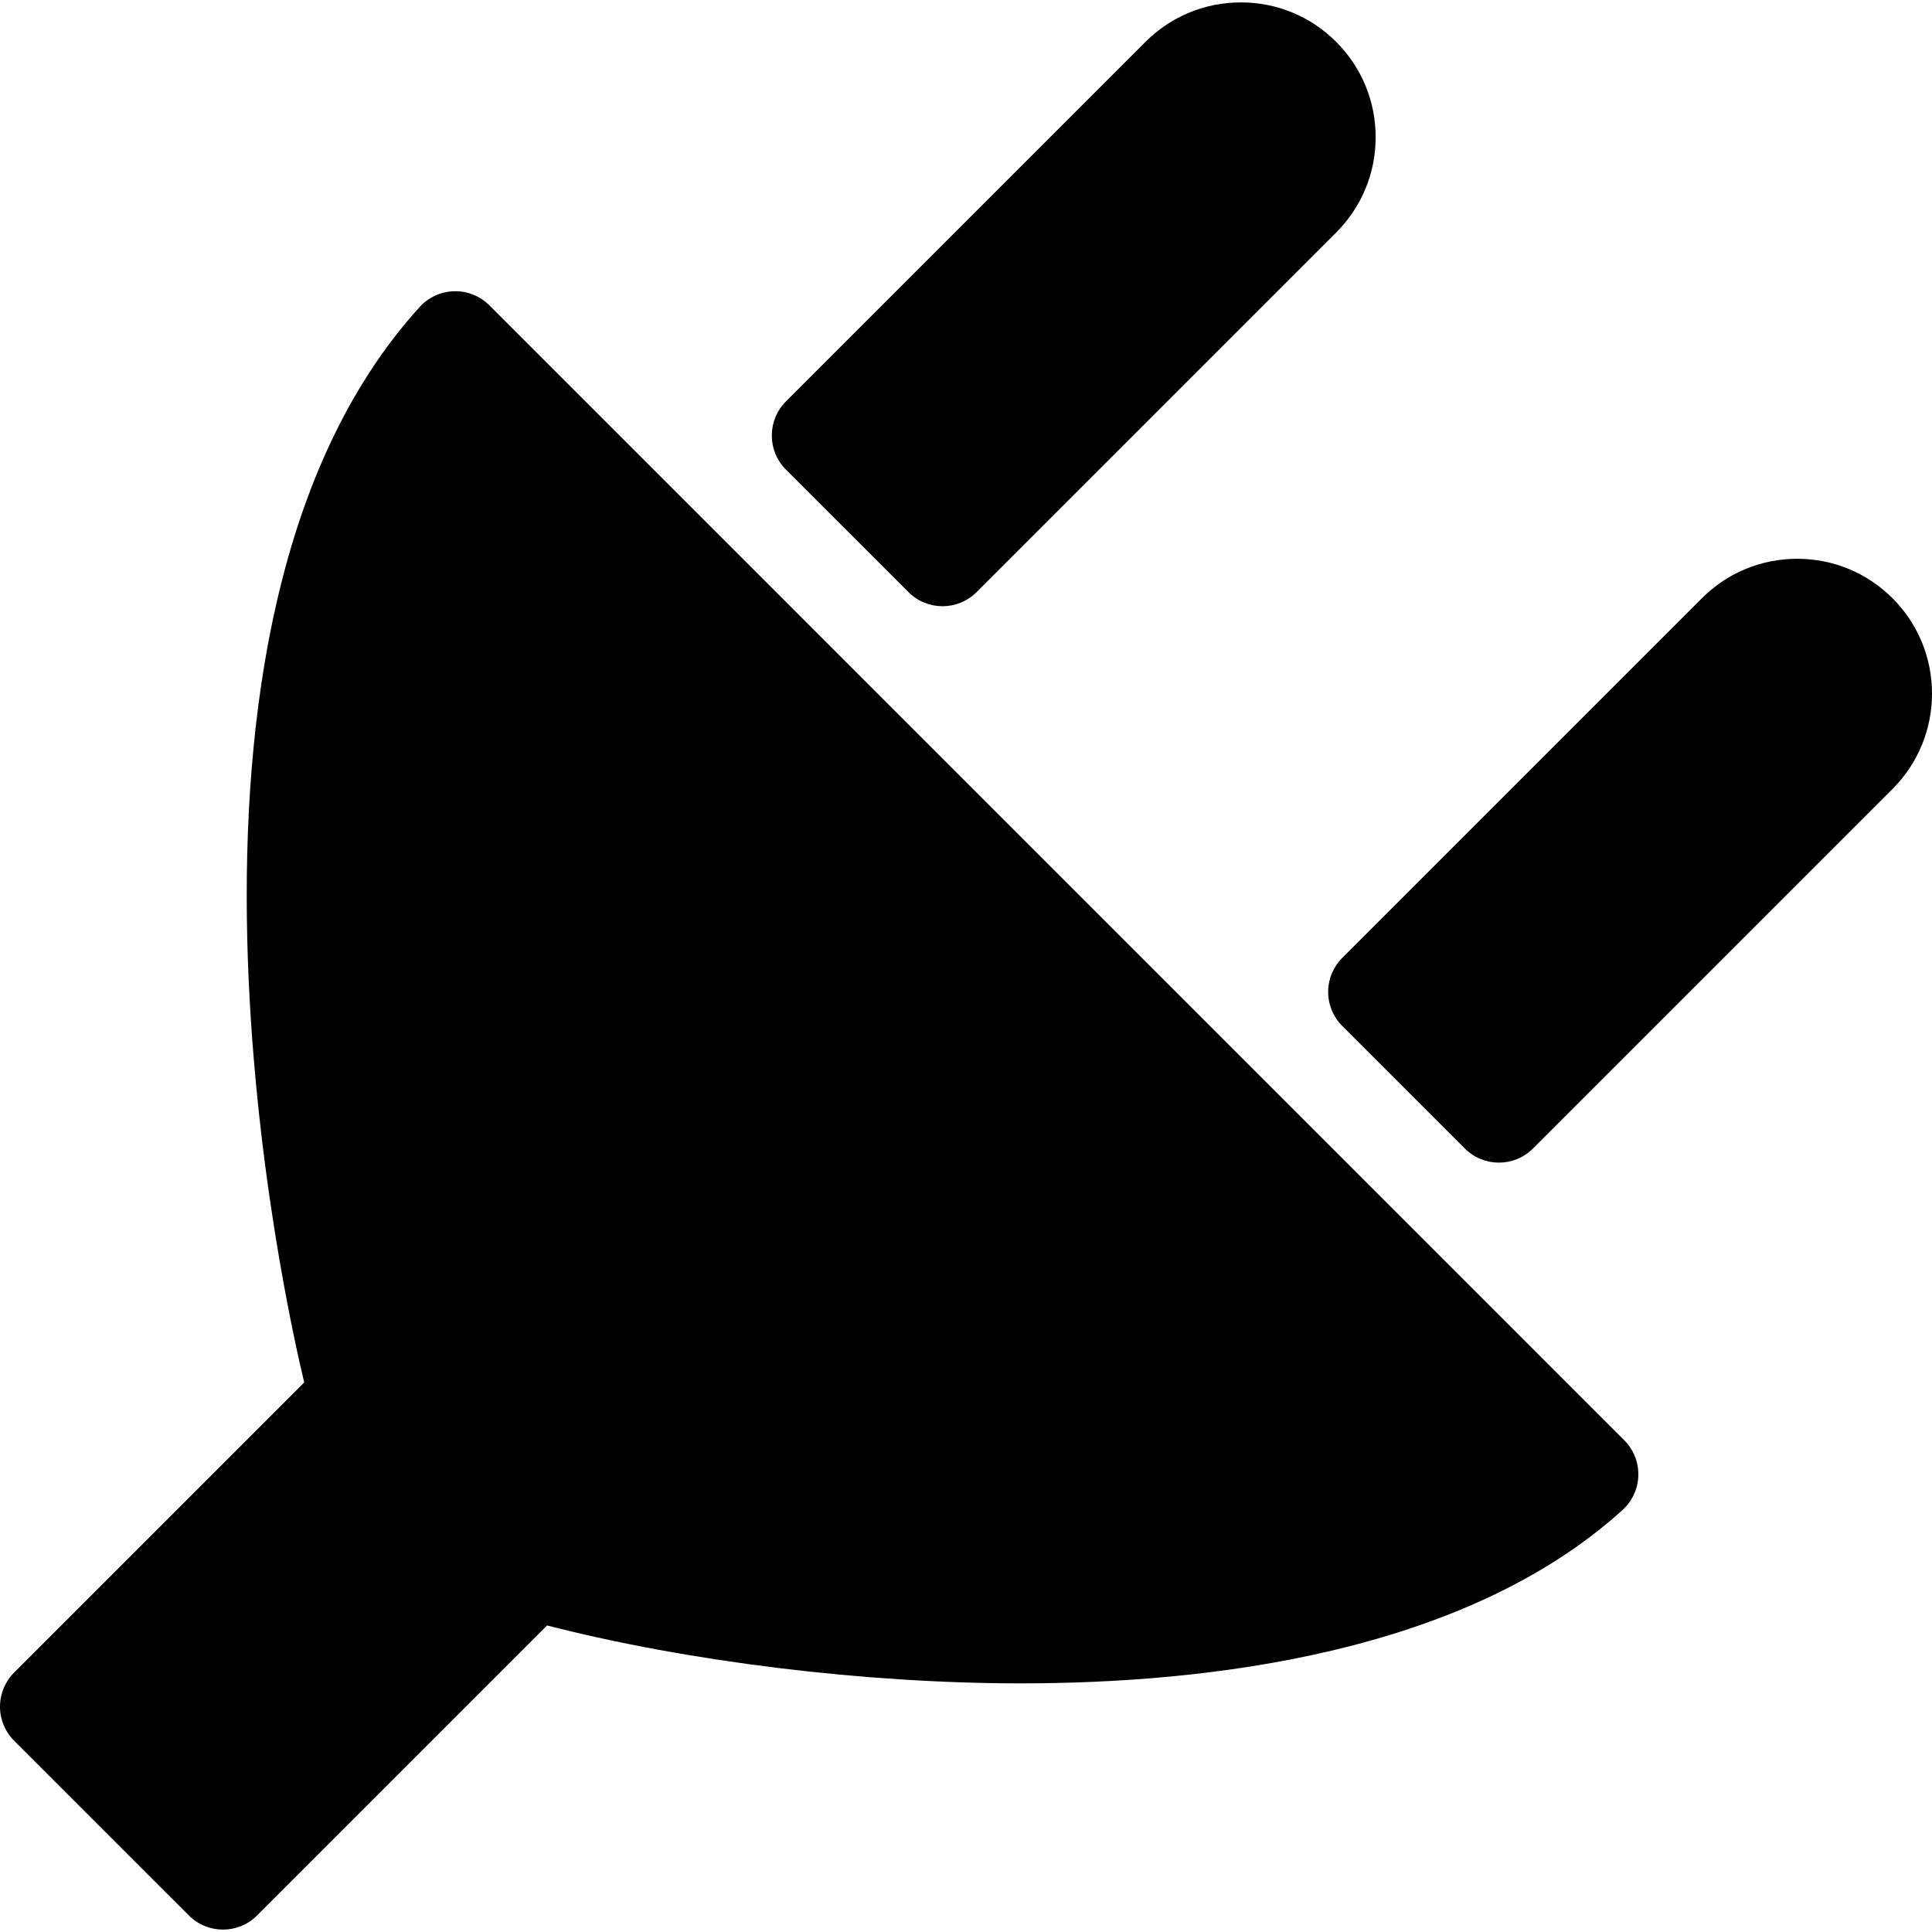
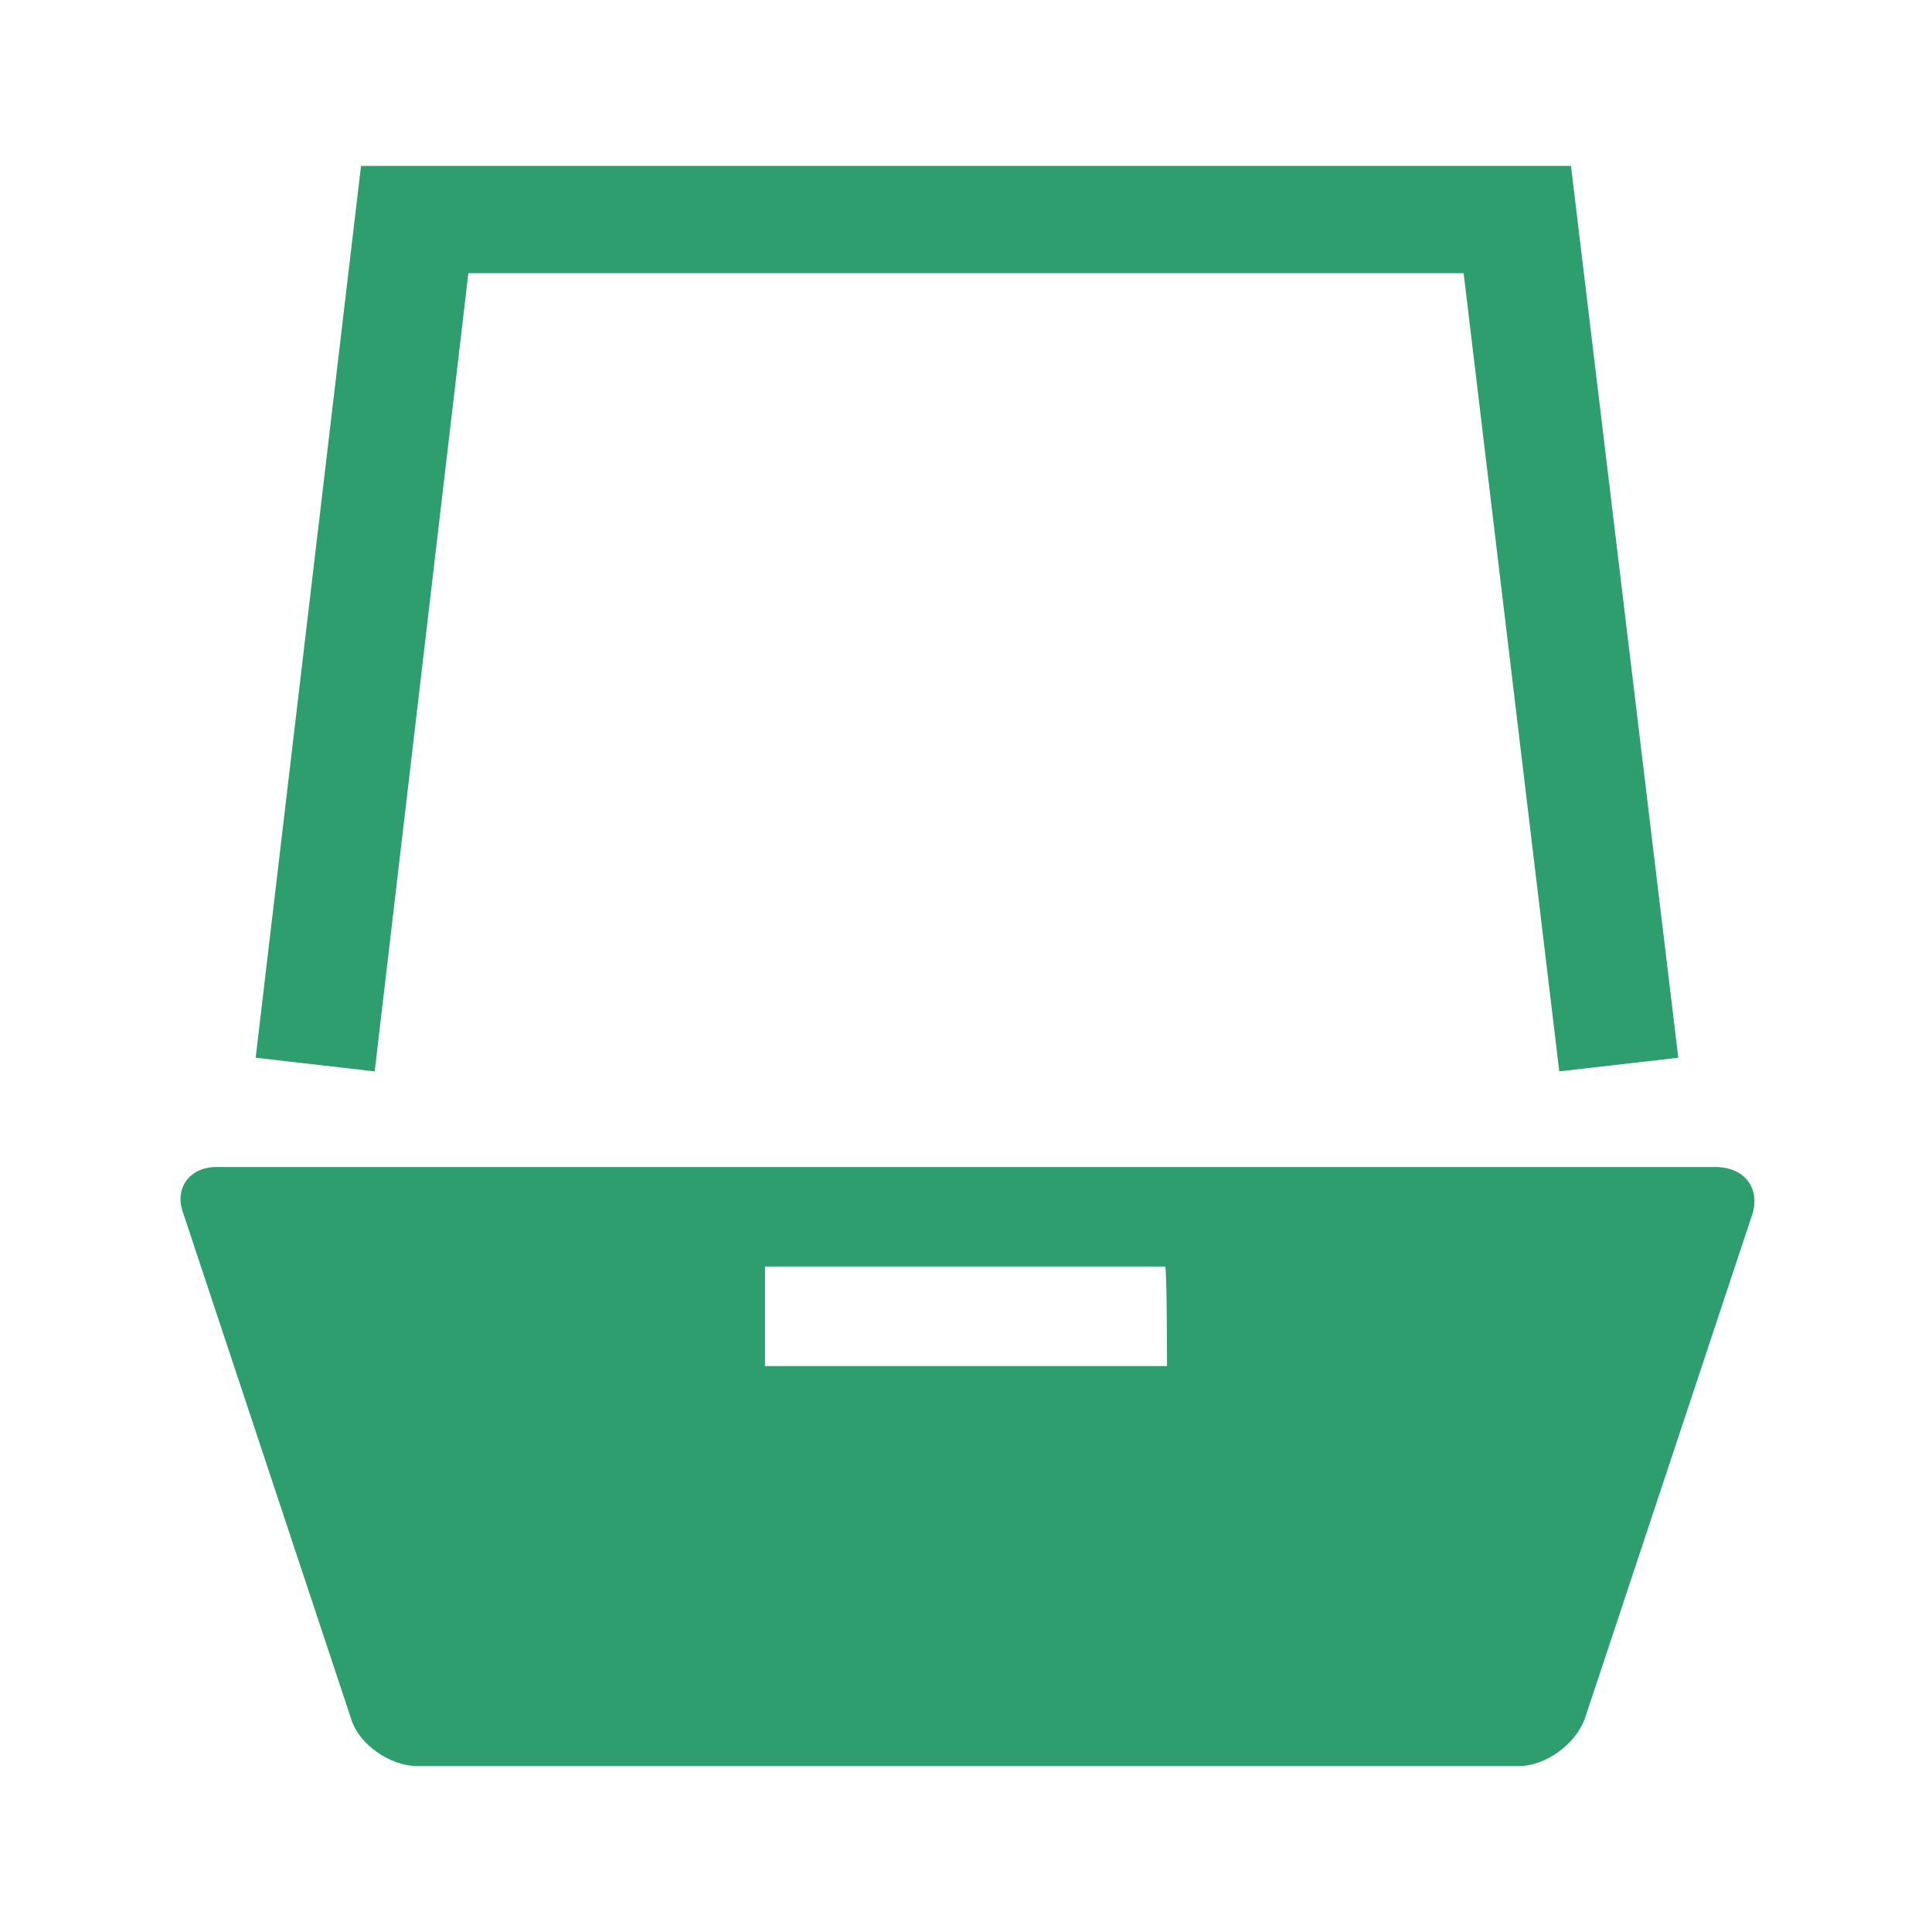
- <svg xmlns="http://www.w3.org/2000/svg" version="1.1" id="Capa_1" x="0px" y="0px" width="99.012px" height="99.012px" viewBox="0 0 99.012 99.012" style="enable-background:new 0 0 99.012 99.012;" xml:space="preserve">
+ <svg xmlns="http://www.w3.org/2000/svg" version="1.1" id="Capa_1" x="0px" y="0px" viewBox="0 0 99 99" style="enable-background:new 0 0 99 99;" xml:space="preserve">
+   <style type="text/css">
+ 	.st0{fill:#2E9E6E;}
+ </style>
  <g>
-     <g>
-       <path d="M25.08,15.648c-0.478-0.478-1.135-0.742-1.805-0.723c-0.675,0.017-1.314,0.309-1.768,0.808    c-14.829,16.325-6.762,51.623-5.916,55.115L0.723,85.717C0.26,86.18,0,86.808,0,87.463c0,0.654,0.26,1.283,0.723,1.746    l8.958,8.957c0.482,0.48,1.114,0.723,1.746,0.723c0.631,0,1.264-0.24,1.745-0.723l14.865-14.864    c7.237,1.859,16.289,2.968,24.28,2.968c9.599,0,22.739-1.543,30.836-8.886c0.5-0.454,0.793-1.093,0.809-1.769    c0.018-0.676-0.245-1.328-0.723-1.805L25.08,15.648z" />
-       <path d="M46.557,30.345c0.482,0.482,1.114,0.723,1.746,0.723c0.632,0,1.264-0.241,1.746-0.724l18.428-18.428    c1.305-1.305,2.023-3.04,2.023-4.885c0-1.846-0.719-3.582-2.023-4.886c-1.305-1.305-3.039-2.022-4.885-2.022    c-1.845,0-3.581,0.718-4.887,2.022L40.277,20.574c-0.964,0.964-0.964,2.527,0,3.492L46.557,30.345z" />
-       <path d="M96.99,30.661c-1.305-1.305-3.039-2.024-4.885-2.024c-1.847,0-3.582,0.718-4.886,2.023L68.79,49.089    c-0.464,0.463-0.724,1.091-0.724,1.746s0.26,1.282,0.724,1.746l6.28,6.278c0.481,0.482,1.113,0.724,1.746,0.724    c0.631,0,1.264-0.241,1.746-0.724l18.43-18.429C99.686,37.735,99.686,33.353,96.99,30.661z" />
-     </g>
+     <path class="st0" d="M80.5,8.5L86,54.2l-6.1,0.7L75,14H24l-4.8,40.9l-6.1-0.7l5.4-45.7C18.6,8.5,80.5,8.5,80.5,8.5z M87.9,59.8   H11.1c-1.4,0-2.2,1.1-1.7,2.4l8.6,25.9c0.4,1.3,2,2.4,3.4,2.4h56.4c1.4,0,2.9-1.1,3.4-2.4l8.6-25.9C90.2,60.9,89.4,59.8,87.9,59.8z    M59.8,70H39.2v-5.1h20.5C59.8,64.8,59.8,70,59.8,70z" />
  </g>
-   <g>
- </g>
-   <g>
- </g>
-   <g>
- </g>
-   <g>
- </g>
-   <g>
- </g>
-   <g>
- </g>
-   <g>
- </g>
-   <g>
- </g>
-   <g>
- </g>
-   <g>
- </g>
-   <g>
- </g>
-   <g>
- </g>
-   <g>
- </g>
-   <g>
- </g>
-   <g>
- </g>
</svg>
